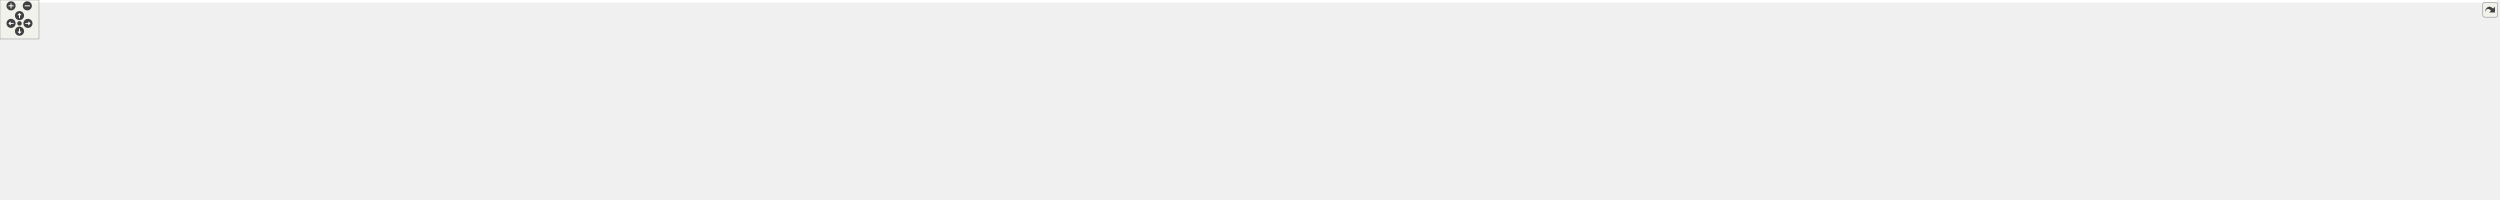
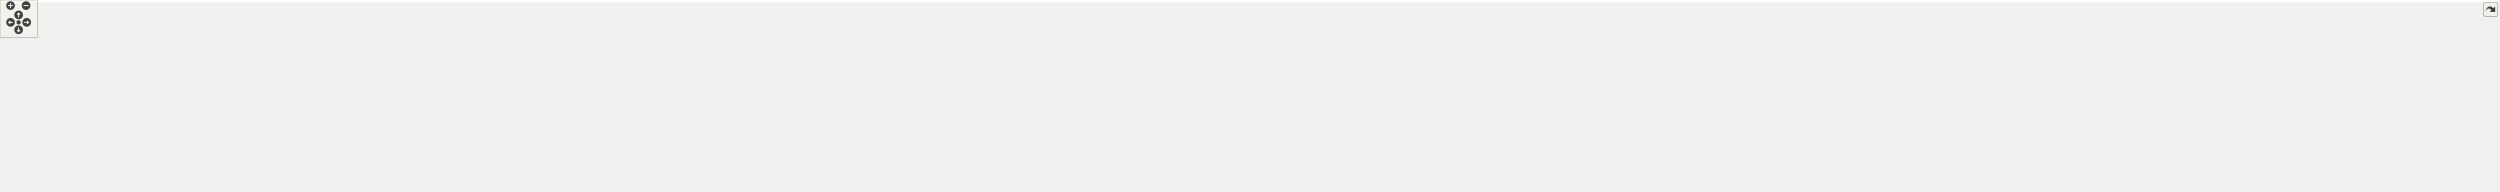
<svg xmlns="http://www.w3.org/2000/svg" xmlns:xlink="http://www.w3.org/1999/xlink" id="main" version="1.1" xml:space="preserve">
  <style type="text/css">
.edge:hover path { stroke: red; }
.edge:hover polygon { stroke: red; fill: red; }
</style>
  <defs>
    <circle id="rim" cx="0" cy="0" r="7" />
    <circle id="rim2" cx="0" cy="0" r="3.5" />
    <g id="zoomPlus">
      <use xlink:href="#rim" fill="#404040">
        <set attributeName="fill" to="#808080" begin="zoomplus.mouseover" end="zoomplus.mouseout" />
      </use>
      <path d="M-4,0h8M0,-4v8" fill="none" stroke="white" stroke-width="1.5" pointer-events="none" />
    </g>
    <g id="zoomMin">
      <use xlink:href="#rim" fill="#404040">
        <set attributeName="fill" to="#808080" begin="zoomminus.mouseover" end="zoomminus.mouseout" />
      </use>
      <path d="M-4,0h8" fill="none" stroke="white" stroke-width="1.5" pointer-events="none" />
    </g>
    <g id="dirArrow">
      <path fill="none" stroke="white" stroke-width="1.5" d="M0,-3.0v7 M-2.5,-0.5L0,-3.0L2.5,-0.5" />
    </g>
    <g id="resetDef">
      <use xlink:href="#rim2" fill="#404040">
        <set attributeName="fill" to="#808080" begin="reset.mouseover" end="reset.mouseout" />
      </use>
    </g>
  </defs>
  <svg id="graph" class="graph">
    <g id="viewport">
-       <polygon fill="white" stroke="transparent" points="-4,4 -4,-247 3842.5,-247 3842.5,4 -4,4" />
+       <polygon fill="white" stroke="transparent" points="-4,4 -4,-247 4021.5,-247 4021.5,4 -4,4" />
      <g id="node1" class="node">
        <g id="a_node1">
          <a xlink:title=" ">
-             <polygon fill="#bfbfbf" stroke="black" points="1624,-201.5 1624,-242.5 1750,-242.5 1750,-201.5 1624,-201.5" />
-             <text text-anchor="start" x="1632" y="-230.5" font-family="Helvetica,sans-Serif" font-size="10.00">include/d/d_event/d</text>
-             <text text-anchor="start" x="1632" y="-219.5" font-family="Helvetica,sans-Serif" font-size="10.00">_event_manager/d_event</text>
-             <text text-anchor="middle" x="1687" y="-208.5" font-family="Helvetica,sans-Serif" font-size="10.00">_manager.h</text>
+             <polygon fill="#bfbfbf" stroke="black" points="1691,-201.5 1691,-242.5 1817,-242.5 1817,-201.5 1691,-201.5" />
+             <text text-anchor="start" x="1699" y="-230.5" font-family="Helvetica,sans-Serif" font-size="10.00">include/d/d_event/d</text>
+             <text text-anchor="start" x="1699" y="-219.5" font-family="Helvetica,sans-Serif" font-size="10.00">_event_manager/d_event</text>
+             <text text-anchor="middle" x="1754" y="-208.5" font-family="Helvetica,sans-Serif" font-size="10.00">_manager.h</text>
          </a>
        </g>
      </g>
      <g id="node2" class="node">
        <g id="a_node2">
          <a xlink:href="d__com__inf__game_8h.html" target="_top" xlink:title=" ">
-             <polygon fill="white" stroke="black" points="1614,-134.5 1614,-164.5 1760,-164.5 1760,-134.5 1614,-134.5" />
-             <text text-anchor="start" x="1622" y="-152.5" font-family="Helvetica,sans-Serif" font-size="10.00">include/d/d_com/d_com</text>
-             <text text-anchor="middle" x="1687" y="-141.5" font-family="Helvetica,sans-Serif" font-size="10.00">_inf_game/d_com_inf_game.h</text>
+             <polygon fill="white" stroke="black" points="1681,-134.5 1681,-164.5 1827,-164.5 1827,-134.5 1681,-134.5" />
+             <text text-anchor="start" x="1689" y="-152.5" font-family="Helvetica,sans-Serif" font-size="10.00">include/d/d_com/d_com</text>
+             <text text-anchor="middle" x="1754" y="-141.5" font-family="Helvetica,sans-Serif" font-size="10.00">_inf_game/d_com_inf_game.h</text>
          </a>
        </g>
      </g>
      <g id="edge1" class="edge">
-         <path fill="none" stroke="midnightblue" d="M1687,-191.08C1687,-182.01 1687,-172.45 1687,-164.89" />
-         <polygon fill="midnightblue" stroke="midnightblue" points="1683.5,-191.36 1687,-201.36 1690.5,-191.36 1683.5,-191.36" />
+         <path fill="none" stroke="midnightblue" d="M1754,-191.08C1754,-182.01 1754,-172.45 1754,-164.89" />
+         <polygon fill="midnightblue" stroke="midnightblue" points="1750.5,-191.36 1754,-201.36 1757.5,-191.36 1750.5,-191.36" />
      </g>
      <g id="node3" class="node">
        <g id="a_node3">
          <a xlink:href="d__attention_8cpp.html" target="_top" xlink:title=" ">
            <polygon fill="white" stroke="black" points="295.5,-6 295.5,-25 402.5,-25 402.5,-6 295.5,-6" />
            <text text-anchor="middle" x="349" y="-13" font-family="Helvetica,sans-Serif" font-size="10.00">src/d/d_attention.cpp</text>
          </a>
        </g>
      </g>
      <g id="edge2" class="edge">
-         <path fill="none" stroke="midnightblue" d="M1603.13,-148.54C1314.32,-148.27 376.19,-143.87 332,-98 312.65,-77.91 332.14,-41.79 342.9,-25.23" />
-         <polygon fill="midnightblue" stroke="midnightblue" points="1603.54,-152.04 1613.54,-148.55 1603.54,-145.04 1603.54,-152.04" />
+         <path fill="none" stroke="midnightblue" d="M1670.54,-148.7C1372.89,-148.99 378.65,-146.34 332,-98 312.63,-77.93 332.13,-41.8 342.9,-25.23" />
+         <polygon fill="midnightblue" stroke="midnightblue" points="1670.83,-152.2 1680.83,-148.68 1670.83,-145.2 1670.83,-152.2" />
      </g>
      <g id="node4" class="node">
        <g id="a_node4">
          <a xlink:href="d__camera_8cpp.html" target="_top" xlink:title=" ">
            <polygon fill="white" stroke="black" points="479,-73 479,-92 581,-92 581,-73 479,-73" />
            <text text-anchor="middle" x="530" y="-80" font-family="Helvetica,sans-Serif" font-size="10.00">src/d/d_camera.cpp</text>
          </a>
        </g>
      </g>
      <g id="edge3" class="edge">
-         <path fill="none" stroke="midnightblue" d="M1603.58,-146.51C1383.31,-140.97 789.66,-124.01 595,-98 584.57,-96.61 573.34,-94.37 563.2,-92.07" />
-         <polygon fill="midnightblue" stroke="midnightblue" points="1603.7,-150.02 1613.79,-146.77 1603.88,-143.02 1603.7,-150.02" />
+         <path fill="none" stroke="midnightblue" d="M1670.34,-146.77C1440.57,-141.7 803.07,-125.52 595,-98 584.45,-96.61 573.09,-94.34 562.87,-92.01" />
+         <polygon fill="midnightblue" stroke="midnightblue" points="1670.57,-150.27 1680.64,-146.99 1670.72,-143.27 1670.57,-150.27" />
      </g>
      <g id="node5" class="node">
        <g id="a_node5">
          <a xlink:href="d__com__inf__game_8cpp.html" target="_top" xlink:title=" ">
            <polygon fill="white" stroke="black" points="563.5,-0.5 563.5,-30.5 682.5,-30.5 682.5,-0.5 563.5,-0.5" />
            <text text-anchor="start" x="571.5" y="-18.5" font-family="Helvetica,sans-Serif" font-size="10.00">src/d/d_com/d_com_inf</text>
            <text text-anchor="middle" x="623" y="-7.5" font-family="Helvetica,sans-Serif" font-size="10.00">_game.cpp</text>
          </a>
        </g>
      </g>
      <g id="edge4" class="edge">
-         <path fill="none" stroke="midnightblue" d="M1603.44,-147.53C1359.37,-144.29 662.56,-132.09 628,-98 610.34,-80.58 614.49,-48.89 618.88,-30.58" />
-         <polygon fill="midnightblue" stroke="midnightblue" points="1603.62,-151.03 1613.67,-147.66 1603.72,-144.03 1603.62,-151.03" />
+         <path fill="none" stroke="midnightblue" d="M1670.47,-147.78C1415.95,-145.18 665.04,-134.44 628,-98 610.31,-80.6 614.47,-48.91 618.87,-30.59" />
+         <polygon fill="midnightblue" stroke="midnightblue" points="1670.73,-151.28 1680.77,-147.88 1670.8,-144.28 1670.73,-151.28" />
      </g>
      <g id="node6" class="node">
        <g id="a_node6">
          <a xlink:href="d__file__sel__info_8cpp.html" target="_top" xlink:title=" ">
            <polygon fill="white" stroke="black" points="789.5,-67.5 789.5,-97.5 878.5,-97.5 878.5,-67.5 789.5,-67.5" />
            <text text-anchor="start" x="797.5" y="-85.5" font-family="Helvetica,sans-Serif" font-size="10.00">src/d/d_file/d_file</text>
            <text text-anchor="middle" x="834" y="-74.5" font-family="Helvetica,sans-Serif" font-size="10.00">_sel_info.cpp</text>
          </a>
        </g>
      </g>
      <g id="edge5" class="edge">
-         <path fill="none" stroke="midnightblue" d="M1603.52,-148.67C1457.46,-147.76 1146.51,-140.44 888,-98 884.93,-97.5 881.79,-96.89 878.64,-96.22" />
-         <polygon fill="midnightblue" stroke="midnightblue" points="1603.72,-152.17 1613.74,-148.73 1603.76,-145.17 1603.72,-152.17" />
+         <path fill="none" stroke="midnightblue" d="M1670.35,-149.26C1515.09,-149.44 1172.31,-143.97 888,-98 884.93,-97.5 881.79,-96.91 878.64,-96.24" />
+         <polygon fill="midnightblue" stroke="midnightblue" points="1670.75,-152.76 1680.75,-149.24 1670.74,-145.76 1670.75,-152.76" />
      </g>
      <g id="node7" class="node">
        <g id="a_node7">
          <a xlink:href="d__item_8cpp.html" target="_top" xlink:title=" ">
            <polygon fill="white" stroke="black" points="700.5,-6 700.5,-25 821.5,-25 821.5,-6 700.5,-6" />
            <text text-anchor="middle" x="761" y="-13" font-family="Helvetica,sans-Serif" font-size="10.00">src/d/d_item/d_item.cpp</text>
          </a>
        </g>
      </g>
      <g id="edge6" class="edge">
-         <path fill="none" stroke="midnightblue" d="M1603.85,-146.53C1385.86,-141 812.38,-124.05 781,-98 759.14,-79.85 758.98,-42.06 760.14,-25.09" />
-         <polygon fill="midnightblue" stroke="midnightblue" points="1603.88,-150.03 1613.96,-146.78 1604.05,-143.03 1603.88,-150.03" />
+         <path fill="none" stroke="midnightblue" d="M1670.41,-146.85C1440.77,-141.97 815.02,-126.14 781,-98 759.11,-79.89 758.96,-42.08 760.14,-25.09" />
+         <polygon fill="midnightblue" stroke="midnightblue" points="1670.64,-150.36 1680.71,-147.07 1670.79,-143.36 1670.64,-150.36" />
      </g>
      <g id="node8" class="node">
        <g id="a_node8">
          <a xlink:href="d__kankyo__rain_8cpp.html" target="_top" xlink:title=" ">
            <polygon fill="white" stroke="black" points="896.5,-67.5 896.5,-97.5 1023.5,-97.5 1023.5,-67.5 896.5,-67.5" />
            <text text-anchor="start" x="904.5" y="-85.5" font-family="Helvetica,sans-Serif" font-size="10.00">src/d/d_kankyo/d_kankyo</text>
            <text text-anchor="middle" x="960" y="-74.5" font-family="Helvetica,sans-Serif" font-size="10.00">_rain.cpp</text>
          </a>
        </g>
      </g>
      <g id="edge7" class="edge">
-         <path fill="none" stroke="midnightblue" d="M1603.39,-145.23C1478.7,-139.64 1236.83,-126.01 1033,-98 1029.93,-97.58 1026.79,-97.11 1023.63,-96.6" />
-         <polygon fill="midnightblue" stroke="midnightblue" points="1603.48,-148.74 1613.63,-145.68 1603.79,-141.75 1603.48,-148.74" />
+         <path fill="none" stroke="midnightblue" d="M1670.53,-146.07C1535.87,-141.39 1262.55,-128.71 1033,-98 1029.93,-97.59 1026.79,-97.13 1023.62,-96.63" />
+         <polygon fill="midnightblue" stroke="midnightblue" points="1670.66,-149.58 1680.77,-146.42 1670.9,-142.58 1670.66,-149.58" />
      </g>
      <g id="node9" class="node">
        <g id="a_node9">
          <a xlink:href="d__kankyo__wether_8cpp.html" target="_top" xlink:title=" ">
            <polygon fill="white" stroke="black" points="1041.5,-67.5 1041.5,-97.5 1168.5,-97.5 1168.5,-67.5 1041.5,-67.5" />
            <text text-anchor="start" x="1049.5" y="-85.5" font-family="Helvetica,sans-Serif" font-size="10.00">src/d/d_kankyo/d_kankyo</text>
            <text text-anchor="middle" x="1105" y="-74.5" font-family="Helvetica,sans-Serif" font-size="10.00">_wether.cpp</text>
          </a>
        </g>
      </g>
      <g id="edge8" class="edge">
-         <path fill="none" stroke="midnightblue" d="M1603.67,-142.73C1502.61,-135.16 1327.25,-120.17 1178,-98 1174.93,-97.54 1171.8,-97.05 1168.64,-96.52" />
-         <polygon fill="midnightblue" stroke="midnightblue" points="1603.58,-146.23 1613.81,-143.48 1604.1,-139.25 1603.58,-146.23" />
+         <path fill="none" stroke="midnightblue" d="M1670.73,-144.05C1558.44,-137.39 1352.43,-122.89 1178,-98 1174.93,-97.56 1171.79,-97.08 1168.63,-96.56" />
+         <polygon fill="midnightblue" stroke="midnightblue" points="1670.78,-147.56 1680.97,-144.65 1671.19,-140.57 1670.78,-147.56" />
      </g>
      <g id="node10" class="node">
        <g id="a_node10">
          <a xlink:href="d__kankyo_8cpp.html" target="_top" xlink:title=" ">
            <polygon fill="white" stroke="black" points="1186.5,-73 1186.5,-92 1287.5,-92 1287.5,-73 1186.5,-73" />
            <text text-anchor="middle" x="1237" y="-80" font-family="Helvetica,sans-Serif" font-size="10.00">src/d/d_kankyo.cpp</text>
          </a>
        </g>
      </g>
      <g id="edge9" class="edge">
-         <path fill="none" stroke="midnightblue" d="M1603.26,-140.31C1524.01,-131.93 1401.89,-117.41 1297,-98 1288.04,-96.34 1278.42,-94.19 1269.56,-92.05" />
-         <polygon fill="midnightblue" stroke="midnightblue" points="1603.36,-143.84 1613.67,-141.4 1604.09,-136.88 1603.36,-143.84" />
+         <path fill="none" stroke="midnightblue" d="M1670.69,-142.49C1578.75,-135.12 1426.59,-120.72 1297,-98 1287.82,-96.39 1277.95,-94.2 1268.91,-92.01" />
+         <polygon fill="midnightblue" stroke="midnightblue" points="1670.53,-145.99 1680.78,-143.29 1671.09,-139.01 1670.53,-145.99" />
      </g>
      <g id="node11" class="node">
        <g id="a_node11">
          <a xlink:href="d__kantera__icon__meter_8cpp.html" target="_top" xlink:title=" ">
            <polygon fill="white" stroke="black" points="1305.5,-67.5 1305.5,-97.5 1412.5,-97.5 1412.5,-67.5 1305.5,-67.5" />
            <text text-anchor="start" x="1313.5" y="-85.5" font-family="Helvetica,sans-Serif" font-size="10.00">src/d/d_kantera_icon</text>
            <text text-anchor="middle" x="1359" y="-74.5" font-family="Helvetica,sans-Serif" font-size="10.00">_meter.cpp</text>
          </a>
        </g>
      </g>
      <g id="edge10" class="edge">
-         <path fill="none" stroke="midnightblue" d="M1603.84,-133.49C1551.54,-123.84 1482.71,-110.77 1422,-98 1418.92,-97.35 1415.77,-96.67 1412.59,-95.98" />
-         <polygon fill="midnightblue" stroke="midnightblue" points="1603.27,-136.94 1613.74,-135.31 1604.54,-130.06 1603.27,-136.94" />
+         <path fill="none" stroke="midnightblue" d="M1670.74,-137.61C1603.41,-128.37 1506.3,-114.09 1422,-98 1418.91,-97.41 1415.75,-96.78 1412.56,-96.12" />
+         <polygon fill="midnightblue" stroke="midnightblue" points="1670.49,-141.1 1680.87,-138.99 1671.43,-134.17 1670.49,-141.1" />
      </g>
      <g id="node12" class="node">
        <g id="a_node12">
          <a xlink:href="d__meter__button_8cpp.html" target="_top" xlink:title=" ">
            <polygon fill="white" stroke="black" points="1430.5,-67.5 1430.5,-97.5 1545.5,-97.5 1545.5,-67.5 1430.5,-67.5" />
            <text text-anchor="start" x="1438.5" y="-85.5" font-family="Helvetica,sans-Serif" font-size="10.00">src/d/d_meter/d_meter</text>
            <text text-anchor="middle" x="1488" y="-74.5" font-family="Helvetica,sans-Serif" font-size="10.00">_button.cpp</text>
          </a>
        </g>
      </g>
      <g id="edge11" class="edge">
-         <path fill="none" stroke="midnightblue" d="M1634.12,-131.23C1601.93,-120.71 1561.33,-107.45 1531.1,-97.58" />
-         <polygon fill="midnightblue" stroke="midnightblue" points="1633.23,-134.62 1643.82,-134.4 1635.4,-127.96 1633.23,-134.62" />
+         <path fill="none" stroke="midnightblue" d="M1686.69,-132.05C1643.2,-121.43 1587.2,-107.74 1545.75,-97.61" />
+         <polygon fill="midnightblue" stroke="midnightblue" points="1686.06,-135.5 1696.61,-134.48 1687.73,-128.7 1686.06,-135.5" />
      </g>
      <g id="node13" class="node">
        <g id="a_node13">
          <a xlink:href="d__meter__haihai_8cpp.html" target="_top" xlink:title=" ">
            <polygon fill="white" stroke="black" points="1563.5,-67.5 1563.5,-97.5 1678.5,-97.5 1678.5,-67.5 1563.5,-67.5" />
            <text text-anchor="start" x="1571.5" y="-85.5" font-family="Helvetica,sans-Serif" font-size="10.00">src/d/d_meter/d_meter</text>
            <text text-anchor="middle" x="1621" y="-74.5" font-family="Helvetica,sans-Serif" font-size="10.00">_haihai.cpp</text>
          </a>
        </g>
      </g>
      <g id="edge12" class="edge">
-         <path fill="none" stroke="midnightblue" d="M1665.49,-127.31C1655.59,-117.56 1644.11,-106.26 1635.29,-97.58" />
-         <polygon fill="midnightblue" stroke="midnightblue" points="1663.1,-129.87 1672.68,-134.4 1668.01,-124.89 1663.1,-129.87" />
+         <path fill="none" stroke="midnightblue" d="M1716.13,-129.99C1695.05,-119.69 1669.22,-107.07 1649.8,-97.58" />
+         <polygon fill="midnightblue" stroke="midnightblue" points="1714.62,-133.15 1725.14,-134.4 1717.69,-126.86 1714.62,-133.15" />
      </g>
      <g id="node14" class="node">
        <g id="a_node14">
          <a xlink:href="d__meter__hakusha_8cpp.html" target="_top" xlink:title=" ">
            <polygon fill="white" stroke="black" points="1696.5,-67.5 1696.5,-97.5 1811.5,-97.5 1811.5,-67.5 1696.5,-67.5" />
            <text text-anchor="start" x="1704.5" y="-85.5" font-family="Helvetica,sans-Serif" font-size="10.00">src/d/d_meter/d_meter</text>
            <text text-anchor="middle" x="1754" y="-74.5" font-family="Helvetica,sans-Serif" font-size="10.00">_hakusha.cpp</text>
          </a>
        </g>
      </g>
      <g id="edge13" class="edge">
-         <path fill="none" stroke="midnightblue" d="M1708.84,-127.31C1718.89,-117.56 1730.54,-106.26 1739.49,-97.58" />
-         <polygon fill="midnightblue" stroke="midnightblue" points="1706.28,-124.92 1701.54,-134.4 1711.15,-129.94 1706.28,-124.92" />
+         <path fill="none" stroke="midnightblue" d="M1754,-124.11C1754,-115.15 1754,-105.32 1754,-97.58" />
+         <polygon fill="midnightblue" stroke="midnightblue" points="1750.5,-124.4 1754,-134.4 1757.5,-124.4 1750.5,-124.4" />
      </g>
      <g id="node15" class="node">
        <g id="a_node15">
          <a xlink:href="d__meter__map_8cpp.html" target="_top" xlink:title=" ">
            <polygon fill="white" stroke="black" points="1829.5,-67.5 1829.5,-97.5 1944.5,-97.5 1944.5,-67.5 1829.5,-67.5" />
            <text text-anchor="start" x="1837.5" y="-85.5" font-family="Helvetica,sans-Serif" font-size="10.00">src/d/d_meter/d_meter</text>
            <text text-anchor="middle" x="1887" y="-74.5" font-family="Helvetica,sans-Serif" font-size="10.00">_map.cpp</text>
          </a>
        </g>
      </g>
      <g id="edge14" class="edge">
-         <path fill="none" stroke="midnightblue" d="M1740.15,-131.23C1772.5,-120.71 1813.31,-107.45 1843.69,-97.58" />
-         <polygon fill="midnightblue" stroke="midnightblue" points="1738.83,-127.98 1730.4,-134.4 1740.99,-134.63 1738.83,-127.98" />
+         <path fill="none" stroke="midnightblue" d="M1791.87,-129.99C1812.95,-119.69 1838.78,-107.07 1858.2,-97.58" />
+         <polygon fill="midnightblue" stroke="midnightblue" points="1790.31,-126.86 1782.86,-134.4 1793.38,-133.15 1790.31,-126.86" />
      </g>
      <g id="node16" class="node">
        <g id="a_node16">
          <a xlink:href="d__meter__string_8cpp.html" target="_top" xlink:title=" ">
            <polygon fill="white" stroke="black" points="1962.5,-67.5 1962.5,-97.5 2077.5,-97.5 2077.5,-67.5 1962.5,-67.5" />
            <text text-anchor="start" x="1970.5" y="-85.5" font-family="Helvetica,sans-Serif" font-size="10.00">src/d/d_meter/d_meter</text>
            <text text-anchor="middle" x="2020" y="-74.5" font-family="Helvetica,sans-Serif" font-size="10.00">_string.cpp</text>
          </a>
        </g>
      </g>
      <g id="edge15" class="edge">
-         <path fill="none" stroke="midnightblue" d="M1770.19,-133.41C1822.93,-123.69 1892.56,-110.56 1954,-98 1956.76,-97.44 1959.58,-96.85 1962.43,-96.25" />
-         <polygon fill="midnightblue" stroke="midnightblue" points="1769.41,-130 1760.21,-135.25 1770.68,-136.88 1769.41,-130" />
+         <path fill="none" stroke="midnightblue" d="M1821.31,-132.05C1864.8,-121.43 1920.8,-107.74 1962.25,-97.61" />
+         <polygon fill="midnightblue" stroke="midnightblue" points="1820.27,-128.7 1811.39,-134.48 1821.94,-135.5 1820.27,-128.7" />
      </g>
      <g id="node17" class="node">
        <g id="a_node17">
          <a xlink:href="d__meter2__draw_8cpp.html" target="_top" xlink:title=" ">
            <polygon fill="white" stroke="black" points="2095.5,-67.5 2095.5,-97.5 2220.5,-97.5 2220.5,-67.5 2095.5,-67.5" />
            <text text-anchor="start" x="2103.5" y="-85.5" font-family="Helvetica,sans-Serif" font-size="10.00">src/d/d_meter2/d_meter2</text>
            <text text-anchor="middle" x="2158" y="-74.5" font-family="Helvetica,sans-Serif" font-size="10.00">_draw.cpp</text>
          </a>
        </g>
      </g>
      <g id="edge16" class="edge">
-         <path fill="none" stroke="midnightblue" d="M1770.38,-139.84C1851.48,-130.97 1978.05,-115.98 2087,-98 2089.73,-97.55 2092.52,-97.07 2095.33,-96.57" />
-         <polygon fill="midnightblue" stroke="midnightblue" points="1769.8,-136.38 1760.23,-140.94 1770.55,-143.34 1769.8,-136.38" />
+         <path fill="none" stroke="midnightblue" d="M1837.41,-137.05C1904.88,-127.5 2002.26,-113.07 2087,-98 2089.73,-97.52 2092.51,-97.01 2095.31,-96.48" />
+         <polygon fill="midnightblue" stroke="midnightblue" points="1836.67,-133.62 1827.26,-138.48 1837.65,-140.55 1836.67,-133.62" />
      </g>
      <g id="node18" class="node">
        <g id="a_node18">
          <a xlink:href="d__meter2__info_8cpp.html" target="_top" xlink:title=" ">
            <polygon fill="white" stroke="black" points="2238.5,-67.5 2238.5,-97.5 2363.5,-97.5 2363.5,-67.5 2238.5,-67.5" />
            <text text-anchor="start" x="2246.5" y="-85.5" font-family="Helvetica,sans-Serif" font-size="10.00">src/d/d_meter2/d_meter2</text>
            <text text-anchor="middle" x="2301" y="-74.5" font-family="Helvetica,sans-Serif" font-size="10.00">_info.cpp</text>
          </a>
        </g>
      </g>
      <g id="edge17" class="edge">
-         <path fill="none" stroke="midnightblue" d="M1770.27,-143.58C1877.13,-136.62 2068.05,-122 2230,-98 2232.74,-97.59 2235.53,-97.15 2238.35,-96.68" />
-         <polygon fill="midnightblue" stroke="midnightblue" points="1769.95,-140.09 1760.2,-144.23 1770.4,-147.08 1769.95,-140.09" />
+         <path fill="none" stroke="midnightblue" d="M1837.42,-142.08C1932.7,-134.19 2093.12,-119.19 2230,-98 2232.74,-97.58 2235.52,-97.12 2238.34,-96.64" />
+         <polygon fill="midnightblue" stroke="midnightblue" points="1836.95,-138.61 1827.27,-142.92 1837.52,-145.59 1836.95,-138.61" />
      </g>
      <g id="node19" class="node">
        <g id="a_node19">
          <a xlink:href="d__meter2_8cpp.html" target="_top" xlink:title=" ">
            <polygon fill="white" stroke="black" points="2382,-73 2382,-92 2482,-92 2482,-73 2382,-73" />
            <text text-anchor="middle" x="2432" y="-80" font-family="Helvetica,sans-Serif" font-size="10.00">src/d/d_meter2.cpp</text>
          </a>
        </g>
      </g>
      <g id="edge18" class="edge">
-         <path fill="none" stroke="midnightblue" d="M1770.3,-146.86C1899.92,-143.3 2157.39,-132.18 2373,-98 2382.38,-96.51 2392.45,-94.28 2401.58,-92.01" />
-         <polygon fill="midnightblue" stroke="midnightblue" points="1769.96,-143.37 1760.06,-147.13 1770.15,-150.36 1769.96,-143.37" />
+         <path fill="none" stroke="midnightblue" d="M1837.52,-145.91C1956.92,-141.26 2182.98,-128.9 2373,-98 2382.27,-96.49 2392.22,-94.28 2401.26,-92.04" />
+         <polygon fill="midnightblue" stroke="midnightblue" points="1837.21,-142.42 1827.35,-146.3 1837.48,-149.42 1837.21,-142.42" />
      </g>
      <g id="node20" class="node">
        <g id="a_node20">
          <a xlink:href="d__save_8cpp.html" target="_top" xlink:title=" ">
            <polygon fill="white" stroke="black" points="2500.5,-73 2500.5,-92 2625.5,-92 2625.5,-73 2500.5,-73" />
            <text text-anchor="middle" x="2563" y="-80" font-family="Helvetica,sans-Serif" font-size="10.00">src/d/d_save/d_save.cpp</text>
          </a>
        </g>
      </g>
      <g id="edge19" class="edge">
-         <path fill="none" stroke="midnightblue" d="M1770.47,-146.99C1916.92,-143.51 2229.48,-132.38 2491,-98 2502.25,-96.52 2514.38,-94.32 2525.42,-92.07" />
-         <polygon fill="midnightblue" stroke="midnightblue" points="1770.13,-143.5 1760.21,-147.23 1770.29,-150.5 1770.13,-143.5" />
+         <path fill="none" stroke="midnightblue" d="M1837.02,-146.34C1973.85,-141.98 2255.08,-129.7 2491,-98 2502.25,-96.49 2514.38,-94.28 2525.41,-92.03" />
+         <polygon fill="midnightblue" stroke="midnightblue" points="1836.91,-142.84 1827.02,-146.65 1837.12,-149.83 1836.91,-142.84" />
      </g>
      <g id="node21" class="node">
        <g id="a_node21">
          <a xlink:href="d__save__HIO_8cpp.html" target="_top" xlink:title=" ">
            <polygon fill="white" stroke="black" points="2643.5,-67.5 2643.5,-97.5 2750.5,-97.5 2750.5,-67.5 2643.5,-67.5" />
            <text text-anchor="start" x="2651.5" y="-85.5" font-family="Helvetica,sans-Serif" font-size="10.00">src/d/d_save/d_save</text>
            <text text-anchor="middle" x="2697" y="-74.5" font-family="Helvetica,sans-Serif" font-size="10.00">_HIO.cpp</text>
          </a>
        </g>
      </g>
      <g id="edge20" class="edge">
-         <path fill="none" stroke="midnightblue" d="M1770.39,-148.98C1936.05,-148.86 2317.95,-143.16 2635,-98 2637.74,-97.61 2640.53,-97.16 2643.34,-96.66" />
-         <polygon fill="midnightblue" stroke="midnightblue" points="1770.27,-145.48 1760.27,-148.98 1770.28,-152.48 1770.27,-145.48" />
+         <path fill="none" stroke="midnightblue" d="M1837.29,-148.5C1994.2,-147.43 2344.01,-140.05 2635,-98 2637.74,-97.6 2640.53,-97.15 2643.34,-96.65" />
+         <polygon fill="midnightblue" stroke="midnightblue" points="1837.21,-145 1827.23,-148.56 1837.25,-152 1837.21,-145" />
      </g>
      <g id="node22" class="node">
        <g id="a_node22">
          <a xlink:href="d__stage_8cpp.html" target="_top" xlink:title=" ">
            <polygon fill="white" stroke="black" points="2769,-73 2769,-92 2863,-92 2863,-73 2769,-73" />
            <text text-anchor="middle" x="2816" y="-80" font-family="Helvetica,sans-Serif" font-size="10.00">src/d/d_stage.cpp</text>
          </a>
        </g>
      </g>
      <g id="edge21" class="edge">
-         <path fill="none" stroke="midnightblue" d="M1770.18,-146.8C1987.67,-142.02 2569.53,-126.83 2760,-98 2769.14,-96.62 2778.94,-94.36 2787.75,-92.03" />
-         <polygon fill="midnightblue" stroke="midnightblue" points="1770.02,-143.31 1760.1,-147.02 1770.18,-150.31 1770.02,-143.31" />
+         <path fill="none" stroke="midnightblue" d="M1837.4,-146.5C2045.39,-141.15 2582.99,-125.07 2760,-98 2769.13,-96.6 2778.93,-94.34 2787.74,-92.01" />
+         <polygon fill="midnightblue" stroke="midnightblue" points="1837.06,-143 1827.16,-146.76 1837.24,-150 1837.06,-143" />
      </g>
      <g id="node23" class="node">
        <g id="a_node23">
          <a xlink:href="f__pc__manager_8cpp.html" target="_top" xlink:title=" ">
            <polygon fill="white" stroke="black" points="0,-6 0,-25 140,-25 140,-6 0,-6" />
            <text text-anchor="middle" x="70" y="-13" font-family="Helvetica,sans-Serif" font-size="10.00">src/f/f_pc/f_pc_manager.cpp</text>
          </a>
        </g>
      </g>
      <g id="edge22" class="edge">
-         <path fill="none" stroke="midnightblue" d="M1603.75,-147.33C1294.66,-142.79 227.24,-125.21 160,-98 121.5,-82.42 88.96,-42.56 76,-25.01" />
-         <polygon fill="midnightblue" stroke="midnightblue" points="1603.94,-150.84 1613.99,-147.48 1604.04,-143.84 1603.94,-150.84" />
+         <path fill="none" stroke="midnightblue" d="M1670.83,-147.45C1353.13,-143.25 230.48,-126.46 160,-98 121.49,-82.45 88.96,-42.57 76,-25.01" />
+         <polygon fill="midnightblue" stroke="midnightblue" points="1670.84,-150.95 1680.89,-147.59 1670.94,-143.96 1670.84,-150.95" />
      </g>
      <g id="node24" class="node">
        <g id="a_node24">
          <a xlink:href="m__Do__audio_8cpp.html" target="_top" xlink:title=" ">
            <polygon fill="white" stroke="black" points="2881,-73 2881,-92 3015,-92 3015,-73 2881,-73" />
            <text text-anchor="middle" x="2948" y="-80" font-family="Helvetica,sans-Serif" font-size="10.00">src/m_Do/m_Do_audio.cpp</text>
          </a>
        </g>
      </g>
      <g id="edge23" class="edge">
-         <path fill="none" stroke="midnightblue" d="M1770.22,-149.12C1964.08,-149.64 2460.56,-145.76 2872,-98 2884.14,-96.59 2897.26,-94.35 2909.11,-92.05" />
-         <polygon fill="midnightblue" stroke="midnightblue" points="1770.12,-145.62 1760.11,-149.08 1770.1,-152.62 1770.12,-145.62" />
+         <path fill="none" stroke="midnightblue" d="M1837.48,-148.81C2023.77,-148.61 2487.3,-143.15 2872,-98 2884.14,-96.58 2897.25,-94.33 2909.11,-92.03" />
+         <polygon fill="midnightblue" stroke="midnightblue" points="1837.21,-145.31 1827.22,-148.81 1837.22,-152.31 1837.21,-145.31" />
      </g>
      <g id="node25" class="node">
        <g id="a_node25">
          <a xlink:href="m__Do__main_8cpp.html" target="_top" xlink:title=" ">
            <polygon fill="white" stroke="black" points="3033.5,-73 3033.5,-92 3164.5,-92 3164.5,-73 3033.5,-73" />
            <text text-anchor="middle" x="3099" y="-80" font-family="Helvetica,sans-Serif" font-size="10.00">src/m_Do/m_Do_main.cpp</text>
          </a>
        </g>
      </g>
      <g id="edge24" class="edge">
-         <path fill="none" stroke="midnightblue" d="M1770.46,-147.02C2023.46,-142.28 2779.46,-126.09 3024,-98 3036.12,-96.61 3049.22,-94.34 3061.02,-92.01" />
-         <polygon fill="midnightblue" stroke="midnightblue" points="1770.16,-143.53 1760.23,-147.21 1770.29,-150.53 1770.16,-143.53" />
+         <path fill="none" stroke="midnightblue" d="M1837.45,-146.83C2081.81,-141.68 2793.05,-124.76 3024,-98 3035.99,-96.61 3048.93,-94.38 3060.63,-92.07" />
+         <polygon fill="midnightblue" stroke="midnightblue" points="1837.14,-143.34 1827.22,-147.05 1837.29,-150.34 1837.14,-143.34" />
      </g>
      <g id="node26" class="node">
        <g id="a_node26">
          <a xlink:href="Z2EnvSeMgr_8cpp.html" target="_top" xlink:title=" ">
            <polygon fill="white" stroke="black" points="3182.5,-73 3182.5,-92 3343.5,-92 3343.5,-73 3182.5,-73" />
            <text text-anchor="middle" x="3263" y="-80" font-family="Helvetica,sans-Serif" font-size="10.00">libs/Z2AudioLib/Z2EnvSeMgr.cpp</text>
          </a>
        </g>
      </g>
      <g id="edge25" class="edge">
-         <path fill="none" stroke="midnightblue" d="M1770.32,-147.07C2041.7,-142.2 2898.45,-125.01 3174,-98 3188.18,-96.61 3203.52,-94.38 3217.41,-92.07" />
-         <polygon fill="midnightblue" stroke="midnightblue" points="1770.09,-143.57 1760.15,-147.25 1770.21,-150.57 1770.09,-143.57" />
+         <path fill="none" stroke="midnightblue" d="M1837.14,-149.19C2056.36,-150.23 2668.04,-148.01 3174,-98 3188.18,-96.6 3203.52,-94.36 3217.41,-92.06" />
+         <polygon fill="midnightblue" stroke="midnightblue" points="1837.02,-145.69 1827,-149.14 1836.98,-152.69 1837.02,-145.69" />
      </g>
      <g id="node27" class="node">
        <g id="a_node27">
-           <a xlink:href="Z2SceneMgr_8cpp.html" target="_top" xlink:title=" ">
-             <polygon fill="white" stroke="black" points="3361.5,-73 3361.5,-92 3522.5,-92 3522.5,-73 3361.5,-73" />
-             <text text-anchor="middle" x="3442" y="-80" font-family="Helvetica,sans-Serif" font-size="10.00">libs/Z2AudioLib/Z2SceneMgr.cpp</text>
+           <a xlink:href="Z2LinkMgr_8cpp.html" target="_top" xlink:title=" ">
+             <polygon fill="white" stroke="black" points="3362,-73 3362,-92 3514,-92 3514,-73 3362,-73" />
+             <text text-anchor="middle" x="3438" y="-80" font-family="Helvetica,sans-Serif" font-size="10.00">libs/Z2AudioLib/Z2LinkMgr.cpp</text>
          </a>
        </g>
      </g>
      <g id="edge26" class="edge">
-         <path fill="none" stroke="midnightblue" d="M1770.25,-147.42C2062.49,-143.42 3040.76,-128.04 3353,-98 3367.34,-96.62 3382.86,-94.36 3396.87,-92.03" />
-         <polygon fill="midnightblue" stroke="midnightblue" points="1770.09,-143.93 1760.14,-147.56 1770.19,-150.92 1770.09,-143.93" />
+         <path fill="none" stroke="midnightblue" d="M1837.72,-147.38C2122.83,-143.31 3054.78,-128 3353,-98 3366.7,-96.62 3381.54,-94.36 3394.91,-92.03" />
+         <polygon fill="midnightblue" stroke="midnightblue" points="1837.39,-143.88 1827.45,-147.52 1837.49,-150.88 1837.39,-143.88" />
      </g>
      <g id="node28" class="node">
        <g id="a_node28">
-           <a xlink:href="Z2LinkMgr_8cpp.html" target="_top" xlink:title=" ">
-             <polygon fill="white" stroke="black" points="3541,-73 3541,-92 3693,-92 3693,-73 3541,-73" />
-             <text text-anchor="middle" x="3617" y="-80" font-family="Helvetica,sans-Serif" font-size="10.00">libs/Z2AudioLib/Z2LinkMgr.cpp</text>
+           <a xlink:href="Z2SceneMgr_8cpp.html" target="_top" xlink:title=" ">
+             <polygon fill="white" stroke="black" points="3532.5,-73 3532.5,-92 3693.5,-92 3693.5,-73 3532.5,-73" />
+             <text text-anchor="middle" x="3613" y="-80" font-family="Helvetica,sans-Serif" font-size="10.00">libs/Z2AudioLib/Z2SceneMgr.cpp</text>
          </a>
        </g>
      </g>
      <g id="edge27" class="edge">
-         <path fill="none" stroke="midnightblue" d="M1770.34,-147.79C2082.58,-144.88 3183.09,-132.36 3532,-98 3545.71,-96.65 3560.54,-94.4 3573.92,-92.07" />
-         <polygon fill="midnightblue" stroke="midnightblue" points="1769.97,-144.29 1760.01,-147.88 1770.04,-151.29 1769.97,-144.29" />
+         <path fill="none" stroke="midnightblue" d="M1837.22,-147.57C2140.98,-143.97 3189.55,-129.48 3523,-98 3537.5,-96.63 3553.2,-94.37 3567.36,-92.04" />
+         <polygon fill="midnightblue" stroke="midnightblue" points="1837.12,-144.08 1827.16,-147.69 1837.2,-151.07 1837.12,-144.08" />
      </g>
      <g id="node29" class="node">
        <g id="a_node29">
-           <a xlink:href="Z2StatusMgr_8cpp.html" target="_top" xlink:title=" ">
-             <polygon fill="white" stroke="black" points="3711.5,-67.5 3711.5,-97.5 3838.5,-97.5 3838.5,-67.5 3711.5,-67.5" />
-             <text text-anchor="start" x="3719.5" y="-85.5" font-family="Helvetica,sans-Serif" font-size="10.00">libs/Z2AudioLib/Z2Status</text>
-             <text text-anchor="middle" x="3775" y="-74.5" font-family="Helvetica,sans-Serif" font-size="10.00">Mgr.cpp</text>
+           <a xlink:href="Z2SoundMgr_8cpp.html" target="_top" xlink:title=" ">
+             <polygon fill="white" stroke="black" points="3711.5,-73 3711.5,-92 3872.5,-92 3872.5,-73 3711.5,-73" />
+             <text text-anchor="middle" x="3792" y="-80" font-family="Helvetica,sans-Serif" font-size="10.00">libs/Z2AudioLib/Z2SoundMgr.cpp</text>
          </a>
        </g>
      </g>
      <g id="edge28" class="edge">
-         <path fill="none" stroke="midnightblue" d="M1770.46,-148.31C2100.96,-147.27 3318.58,-140.57 3702,-98 3705.08,-97.66 3708.23,-97.25 3711.4,-96.8" />
-         <polygon fill="midnightblue" stroke="midnightblue" points="1770,-144.81 1760.01,-148.34 1770.02,-151.81 1770,-144.81" />
+         <path fill="none" stroke="midnightblue" d="M1837.4,-147.85C2160.82,-145.08 3332.54,-132.82 3703,-98 3717.34,-96.65 3732.87,-94.4 3746.88,-92.07" />
+         <polygon fill="midnightblue" stroke="midnightblue" points="1837.14,-144.35 1827.17,-147.93 1837.2,-151.35 1837.14,-144.35" />
      </g>
      <g id="node30" class="node">
        <g id="a_node30">
+           <a xlink:href="Z2StatusMgr_8cpp.html" target="_top" xlink:title=" ">
+             <polygon fill="white" stroke="black" points="3890.5,-67.5 3890.5,-97.5 4017.5,-97.5 4017.5,-67.5 3890.5,-67.5" />
+             <text text-anchor="start" x="3898.5" y="-85.5" font-family="Helvetica,sans-Serif" font-size="10.00">libs/Z2AudioLib/Z2Status</text>
+             <text text-anchor="middle" x="3954" y="-74.5" font-family="Helvetica,sans-Serif" font-size="10.00">Mgr.cpp</text>
+           </a>
+         </g>
+       </g>
+       <g id="edge29" class="edge">
+         <path fill="none" stroke="midnightblue" d="M1837.32,-148.47C2179.16,-148.05 3475.24,-143.43 3882,-98 3884.79,-97.69 3887.63,-97.32 3890.49,-96.92" />
+         <polygon fill="midnightblue" stroke="midnightblue" points="1837.24,-144.97 1827.24,-148.48 1837.25,-151.97 1837.24,-144.97" />
+       </g>
+       <g id="node31" class="node">
+         <g id="a_node31">
          <a xlink:href="d__a__alink_8h.html" target="_top" xlink:title=" ">
            <polygon fill="white" stroke="black" points="341.5,-67.5 341.5,-97.5 460.5,-97.5 460.5,-67.5 341.5,-67.5" />
            <text text-anchor="start" x="349.5" y="-85.5" font-family="Helvetica,sans-Serif" font-size="10.00">include/d/d_a/d_a_alink</text>
            <text text-anchor="middle" x="401" y="-74.5" font-family="Helvetica,sans-Serif" font-size="10.00">/d_a_alink.h</text>
          </a>
        </g>
      </g>
-       <g id="edge29" class="edge">
-         <path fill="none" stroke="midnightblue" d="M1603.34,-146.83C1365.75,-141.82 689.94,-125.48 470,-98 466.96,-97.62 463.86,-97.18 460.74,-96.69" />
-         <polygon fill="midnightblue" stroke="midnightblue" points="1603.57,-150.34 1613.64,-147.05 1603.72,-143.34 1603.57,-150.34" />
-       </g>
-       <g id="node33" class="node">
-         <g id="a_node33">
+       <g id="edge30" class="edge">
+         <path fill="none" stroke="midnightblue" d="M1670.47,-147.05C1424.18,-142.47 703.54,-126.92 470,-98 466.96,-97.62 463.86,-97.18 460.74,-96.69" />
+         <polygon fill="midnightblue" stroke="midnightblue" points="1670.72,-150.55 1680.79,-147.24 1670.85,-143.55 1670.72,-150.55" />
+       </g>
+       <g id="node34" class="node">
+         <g id="a_node34">
          <a xlink:href="d__item_8h.html" target="_top" xlink:title=" ">
            <polygon fill="white" stroke="black" points="637,-67.5 637,-97.5 733,-97.5 733,-67.5 637,-67.5" />
            <text text-anchor="start" x="645" y="-85.5" font-family="Helvetica,sans-Serif" font-size="10.00">include/d/d_item/d</text>
            <text text-anchor="middle" x="685" y="-74.5" font-family="Helvetica,sans-Serif" font-size="10.00">_item/d_item.h</text>
          </a>
        </g>
      </g>
-       <g id="edge34" class="edge">
-         <path fill="none" stroke="midnightblue" d="M1603.69,-148.93C1439.1,-148.69 1060.98,-142.79 747,-98 742.51,-97.36 737.87,-96.55 733.24,-95.65" />
-         <polygon fill="midnightblue" stroke="midnightblue" points="1603.74,-152.43 1613.74,-148.94 1603.75,-145.43 1603.74,-152.43" />
-       </g>
-       <g id="node34" class="node">
-         <g id="a_node34">
+       <g id="edge35" class="edge">
+         <path fill="none" stroke="midnightblue" d="M1670.87,-149.36C1497.95,-150.05 1087.32,-145.93 747,-98 742.51,-97.37 737.87,-96.57 733.24,-95.67" />
+         <polygon fill="midnightblue" stroke="midnightblue" points="1670.93,-152.86 1680.91,-149.31 1670.9,-145.86 1670.93,-152.86" />
+       </g>
+       <g id="node35" class="node">
+         <g id="a_node35">
          <a xlink:href="f__pc__manager_8h.html" target="_top" xlink:title=" ">
            <polygon fill="white" stroke="black" points="169.5,-67.5 169.5,-97.5 266.5,-97.5 266.5,-67.5 169.5,-67.5" />
            <text text-anchor="start" x="177.5" y="-85.5" font-family="Helvetica,sans-Serif" font-size="10.00">include/f/f_pc/f_pc</text>
            <text text-anchor="middle" x="218" y="-74.5" font-family="Helvetica,sans-Serif" font-size="10.00">_manager.h</text>
          </a>
        </g>
      </g>
-       <g id="edge37" class="edge">
-         <path fill="none" stroke="midnightblue" d="M1603.49,-147.01C1344.04,-142.12 554.08,-125.33 299,-98 288.49,-96.87 277.29,-95.19 266.67,-93.36" />
-         <polygon fill="midnightblue" stroke="midnightblue" points="1603.54,-150.51 1613.6,-147.19 1603.67,-143.51 1603.54,-150.51" />
-       </g>
-       <g id="edge30" class="edge">
+       <g id="edge38" class="edge">
+         <path fill="none" stroke="midnightblue" d="M1670.61,-147.17C1403.01,-142.65 567.78,-126.57 299,-98 288.49,-96.88 277.28,-95.2 266.67,-93.37" />
+         <polygon fill="midnightblue" stroke="midnightblue" points="1670.59,-150.67 1680.65,-147.34 1670.71,-143.67 1670.59,-150.67" />
+       </g>
+       <g id="edge31" class="edge">
        <path fill="none" stroke="midnightblue" d="M383.25,-59.32C373.88,-47.6 362.91,-33.88 355.96,-25.19" />
        <polygon fill="midnightblue" stroke="midnightblue" points="380.74,-61.77 389.72,-67.4 386.2,-57.4 380.74,-61.77" />
      </g>
-       <g id="node31" class="node">
-         <g id="a_node31">
+       <g id="node32" class="node">
+         <g id="a_node32">
          <a xlink:href="d__a__alink_8cpp.html" target="_top" xlink:title=" ">
            <polygon fill="white" stroke="black" points="158.5,-6 158.5,-25 277.5,-25 277.5,-6 158.5,-6" />
            <text text-anchor="middle" x="218" y="-13" font-family="Helvetica,sans-Serif" font-size="10.00">src/d/d_a/d_a_alink.cpp</text>
          </a>
        </g>
      </g>
-       <g id="edge31" class="edge">
+       <g id="edge32" class="edge">
        <path fill="none" stroke="midnightblue" d="M351.58,-63.95C316.04,-51.32 269.66,-34.85 241.95,-25.01" />
        <polygon fill="midnightblue" stroke="midnightblue" points="350.7,-67.35 361.29,-67.4 353.04,-60.75 350.7,-67.35" />
      </g>
-       <g id="node32" class="node">
-         <g id="a_node32">
+       <g id="node33" class="node">
+         <g id="a_node33">
          <a xlink:href="d__a__player_8h.html" target="_top" xlink:title=" ">
            <polygon fill="white" stroke="black" points="421,-0.5 421,-30.5 545,-30.5 545,-0.5 421,-0.5" />
            <text text-anchor="start" x="429" y="-18.5" font-family="Helvetica,sans-Serif" font-size="10.00">include/d/d_a/d_a_player</text>
            <text text-anchor="middle" x="483" y="-7.5" font-family="Helvetica,sans-Serif" font-size="10.00">/d_a_player.h</text>
          </a>
        </g>
      </g>
-       <g id="edge32" class="edge">
+       <g id="edge33" class="edge">
        <path fill="none" stroke="midnightblue" d="M421.02,-60.6C432.7,-50.78 447.35,-39.34 459.57,-30.58" />
        <polygon fill="midnightblue" stroke="midnightblue" points="418.41,-58.22 413.11,-67.4 422.98,-63.53 418.41,-58.22" />
      </g>
-       <g id="edge33" class="edge">
+       <g id="edge34" class="edge">
        <path fill="none" stroke="midnightblue" d="M463.02,-37.37C451.35,-47.18 436.69,-58.62 424.47,-67.4" />
        <polygon fill="midnightblue" stroke="midnightblue" points="465.62,-39.75 470.92,-30.58 461.05,-34.45 465.62,-39.75" />
      </g>
-       <g id="edge35" class="edge">
+       <g id="edge36" class="edge">
        <path fill="none" stroke="midnightblue" d="M664.52,-60.02C655.28,-50.34 644.63,-39.17 636.43,-30.58" />
        <polygon fill="midnightblue" stroke="midnightblue" points="662.11,-62.58 671.55,-67.4 667.18,-57.74 662.11,-62.58" />
      </g>
-       <g id="edge36" class="edge">
+       <g id="edge37" class="edge">
        <path fill="none" stroke="midnightblue" d="M709.35,-60.67C723.39,-48.67 740.28,-34.22 750.83,-25.19" />
        <polygon fill="midnightblue" stroke="midnightblue" points="706.82,-58.24 701.49,-67.4 711.37,-63.56 706.82,-58.24" />
      </g>
-       <g id="edge38" class="edge">
+       <g id="edge39" class="edge">
        <path fill="none" stroke="midnightblue" d="M176.55,-63.3C148.01,-50.76 111.4,-34.68 89.37,-25.01" />
        <polygon fill="midnightblue" stroke="midnightblue" points="175.32,-66.58 185.89,-67.4 178.14,-60.17 175.32,-66.58" />
      </g>
-       <g id="edge39" class="edge">
+       <g id="edge40" class="edge">
        <path fill="none" stroke="midnightblue" d="M218,-57.25C218,-46.02 218,-33.38 218,-25.19" />
        <polygon fill="midnightblue" stroke="midnightblue" points="214.5,-57.4 218,-67.4 221.5,-57.4 214.5,-57.4" />
      </g>
    </g>
  </svg>
  <g id="navigator" transform="translate(0 0)" fill="#404254">
    <rect fill="#f2f5e9" fill-opacity="0.5" stroke="#606060" stroke-width=".5" x="0" y="0" width="60" height="60" />
    <use id="zoomplus" xlink:href="#zoomPlus" x="17" y="9" />
    <use id="zoomminus" xlink:href="#zoomMin" x="42" y="9" />
    <use id="reset" xlink:href="#resetDef" x="30" y="36" />
    <g id="arrowUp" xlink:href="#dirArrow" transform="translate(30 24)">
      <use xlink:href="#rim" fill="#404040">
        <set attributeName="fill" to="#808080" begin="arrowUp.mouseover" end="arrowUp.mouseout" />
      </use>
      <path fill="none" stroke="white" stroke-width="1.5" d="M0,-3.0v7 M-2.5,-0.5L0,-3.0L2.5,-0.5" />
    </g>
    <g id="arrowRight" xlink:href="#dirArrow" transform="rotate(90) translate(36 -43)">
      <use xlink:href="#rim" fill="#404040">
        <set attributeName="fill" to="#808080" begin="arrowRight.mouseover" end="arrowRight.mouseout" />
      </use>
      <path fill="none" stroke="white" stroke-width="1.5" d="M0,-3.0v7 M-2.5,-0.5L0,-3.0L2.5,-0.5" />
    </g>
    <g id="arrowDown" xlink:href="#dirArrow" transform="rotate(180) translate(-30 -48)">
      <use xlink:href="#rim" fill="#404040">
        <set attributeName="fill" to="#808080" begin="arrowDown.mouseover" end="arrowDown.mouseout" />
      </use>
      <path fill="none" stroke="white" stroke-width="1.5" d="M0,-3.0v7 M-2.5,-0.5L0,-3.0L2.5,-0.5" />
    </g>
    <g id="arrowLeft" xlink:href="#dirArrow" transform="rotate(270) translate(-36 17)">
      <use xlink:href="#rim" fill="#404040">
        <set attributeName="fill" to="#808080" begin="arrowLeft.mouseover" end="arrowLeft.mouseout" />
      </use>
      <path fill="none" stroke="white" stroke-width="1.5" d="M0,-3.0v7 M-2.5,-0.5L0,-3.0L2.5,-0.5" />
    </g>
  </g>
  <svg viewBox="0 0 15 15" width="100%" height="30px" preserveAspectRatio="xMaxYMin meet">
    <g id="arrow_out" transform="scale(0.3 0.3)">
      <a xlink:href="d__event__manager_8h__dep__incl_org.svg" target="_base">
        <rect id="button" ry="5" rx="5" y="6" x="6" height="38" width="38" fill="#f2f5e9" fill-opacity="0.5" stroke="#606060" stroke-width="1.0" />
        <path id="arrow" d="M 11.5,31.437 C 11.94,20.098 22.043,11.323 32.159,21.979 L 37.069,17.246 C 37.069,17.246 37.088,32 37.088,32 L 22.16,31.978 C 22.16,31.978 26.998,27.14 26.998,27.14 C 18.529,18.264 13.292,25.23 11.5,31.437 z" style="fill:#404040;" />
      </a>
    </g>
  </svg>
</svg>
